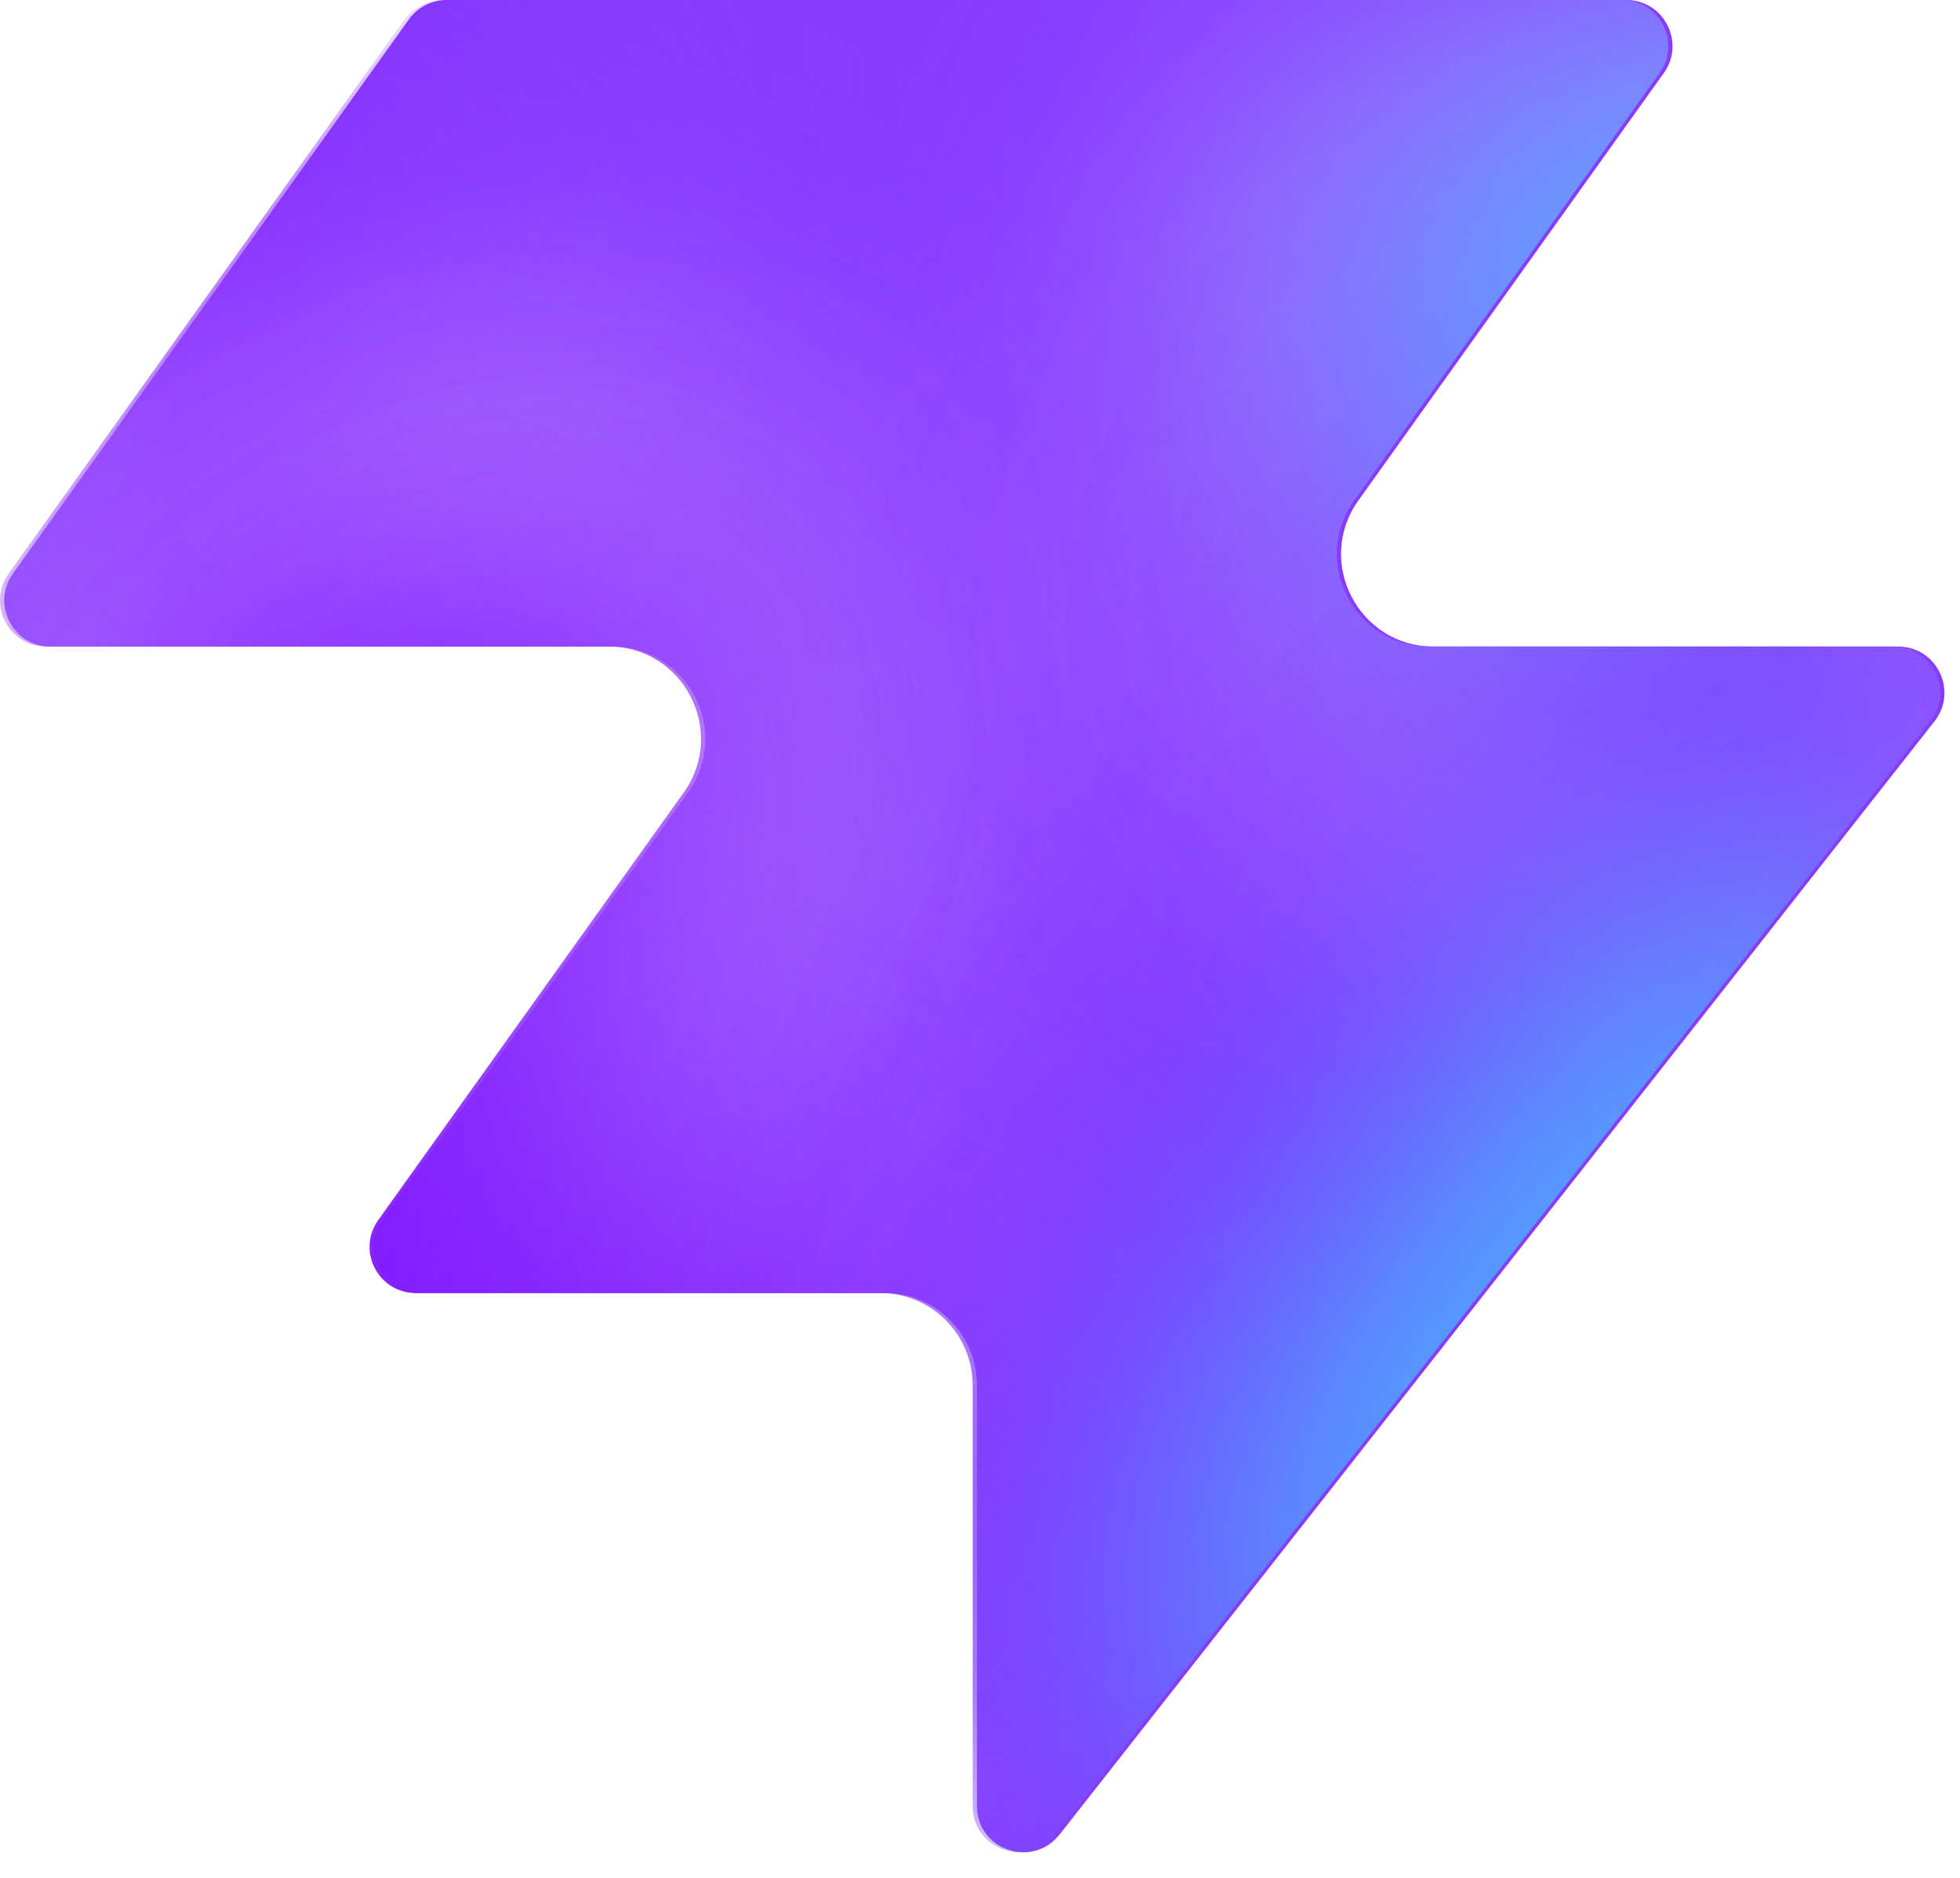
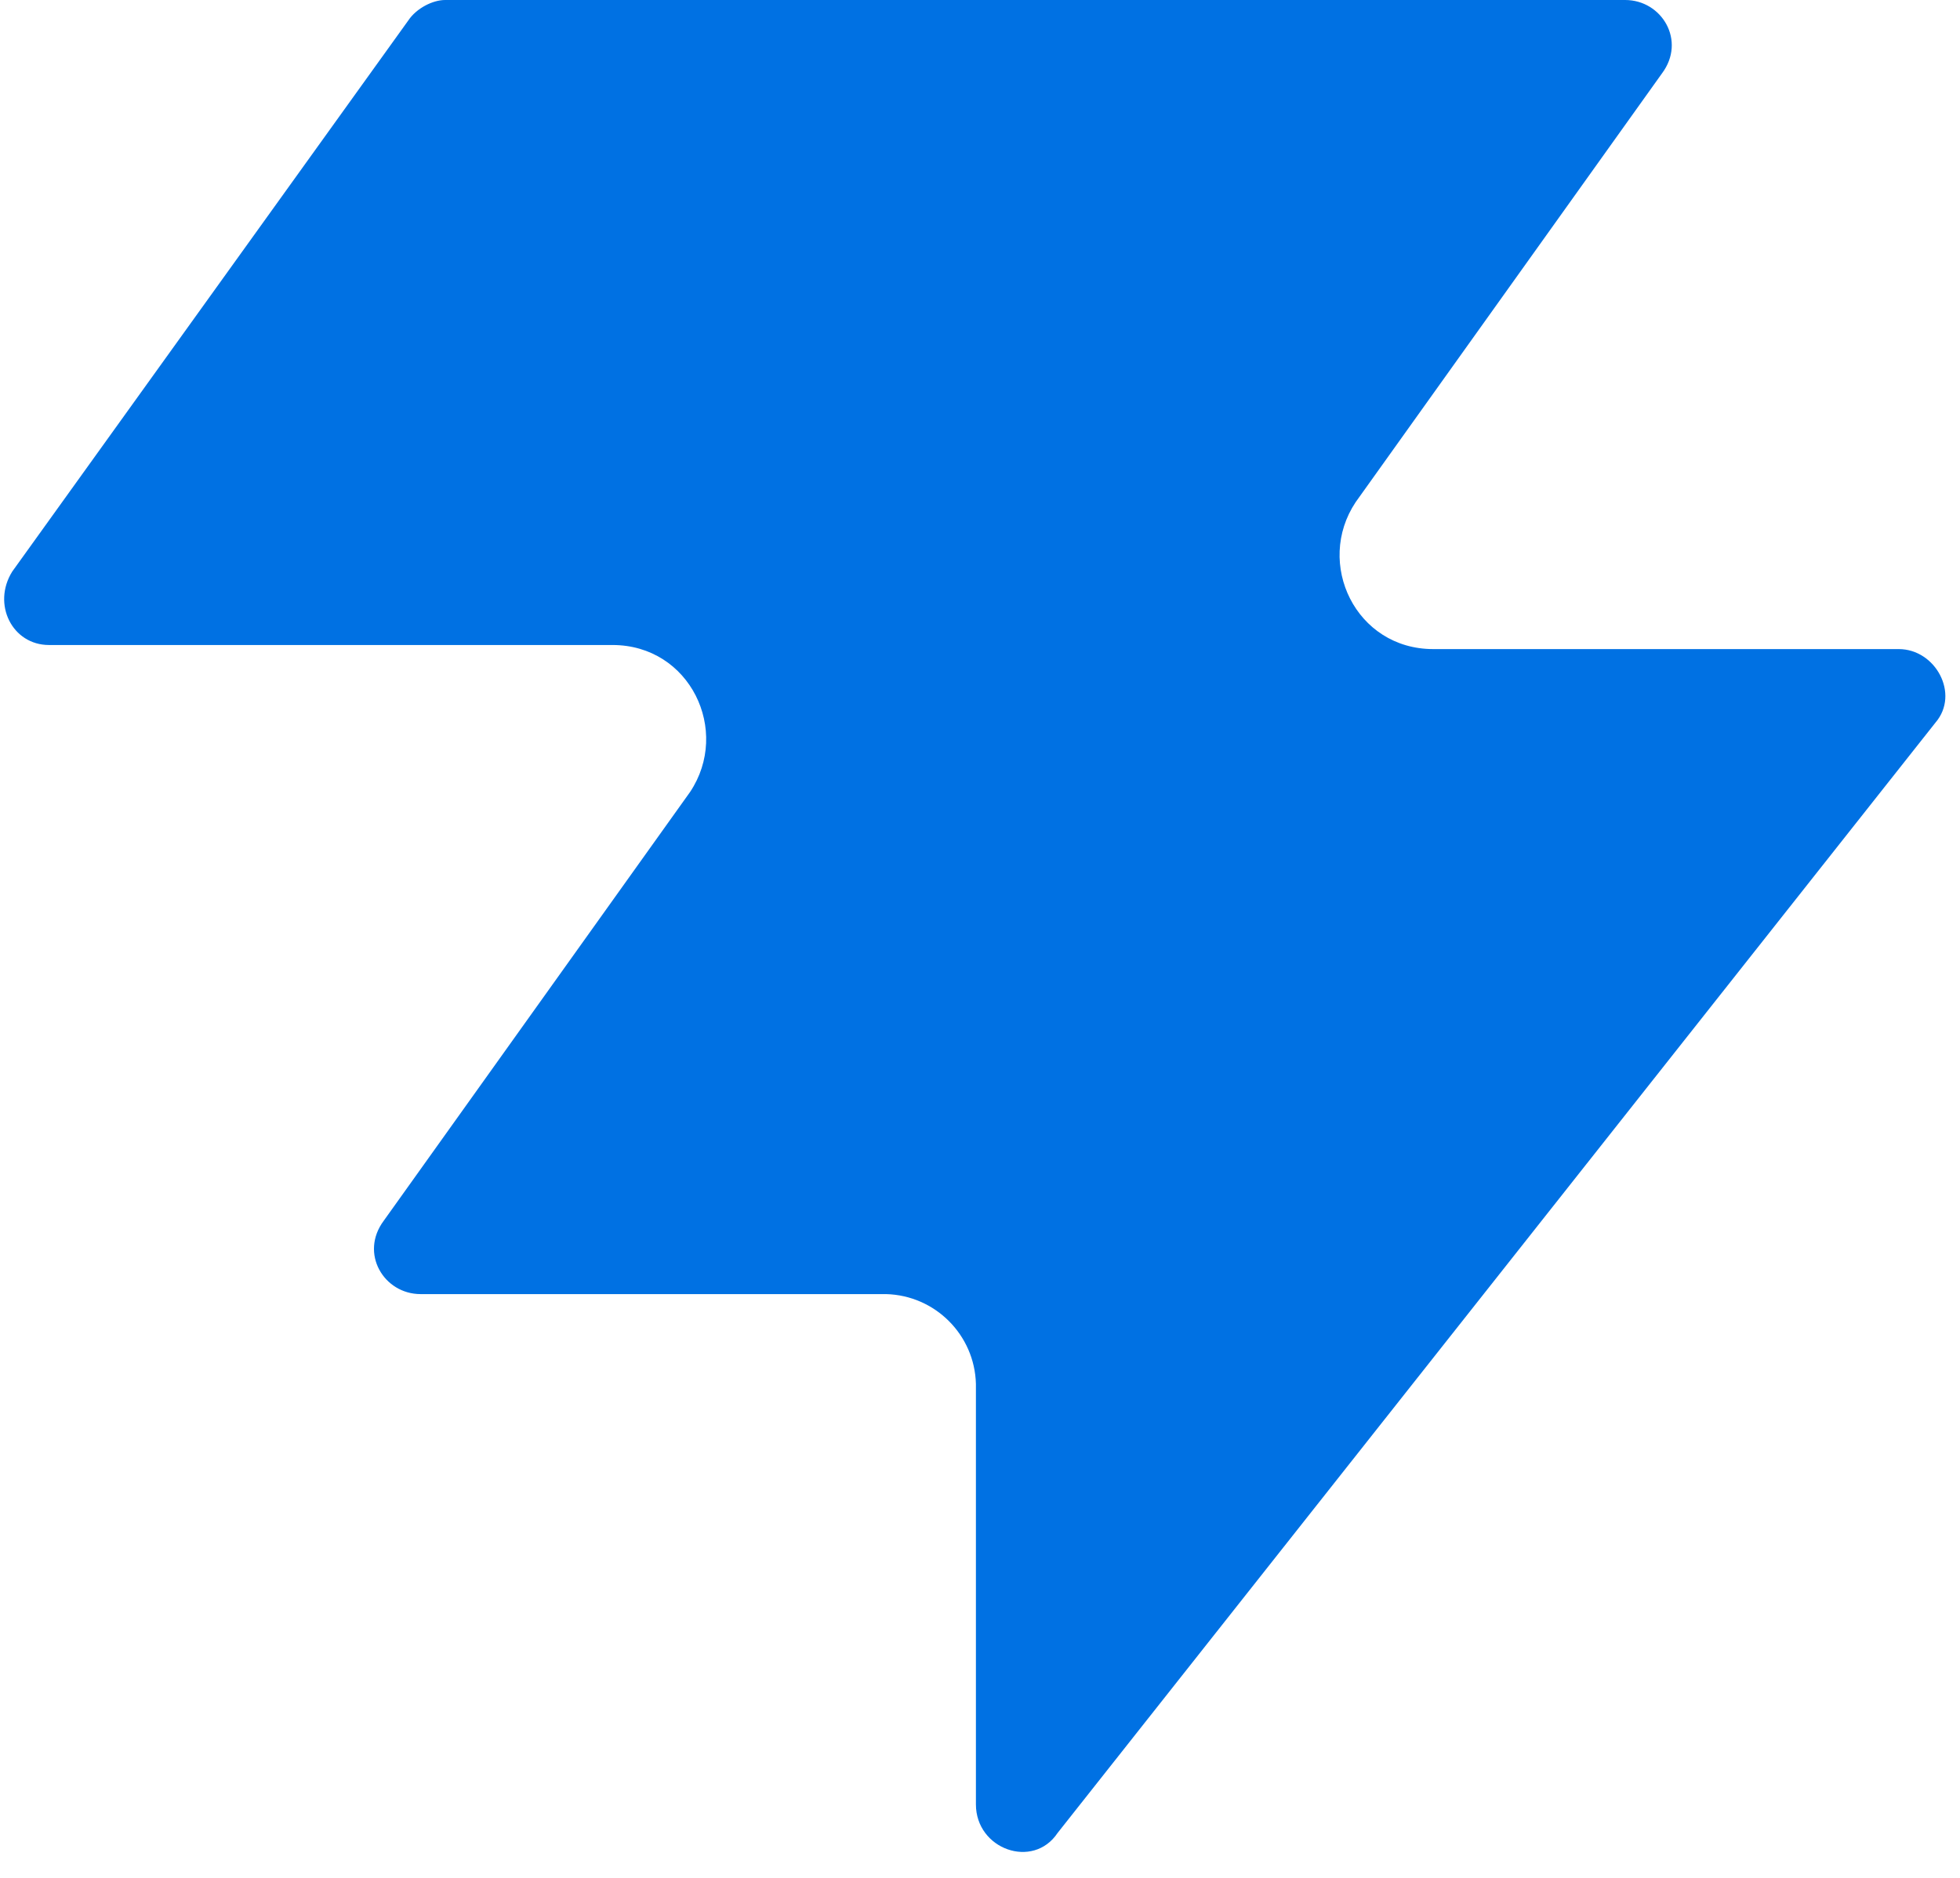
- <svg xmlns="http://www.w3.org/2000/svg" width="48" height="46" fill="none" viewBox="0 0 48 46">
-   <path fill="#863bff" d="M25.946 44.938c-.664.845-2.021.375-2.021-.698V33.937a2.26 2.26 0 0 0-2.262-2.262H10.287c-.92 0-1.456-1.04-.92-1.788l7.48-10.471c1.07-1.497 0-3.578-1.842-3.578H1.237c-.92 0-1.456-1.04-.92-1.788L10.013.474c.214-.297.556-.474.92-.474h28.894c.92 0 1.456 1.04.92 1.788l-7.48 10.471c-1.07 1.498 0 3.579 1.842 3.579h11.377c.943 0 1.473 1.088.89 1.83L25.947 44.94z" style="fill:#863bff;fill:color(display-p3 .525 .23 1);fill-opacity:1" />
-   <mask id="a" width="48" height="46" x="0" y="0" maskUnits="userSpaceOnUse" style="mask-type:alpha">
-     <path fill="#000" d="M25.842 44.938c-.664.844-2.021.375-2.021-.698V33.937a2.26 2.26 0 0 0-2.262-2.262H10.183c-.92 0-1.456-1.04-.92-1.788l7.48-10.471c1.07-1.498 0-3.579-1.842-3.579H1.133c-.92 0-1.456-1.04-.92-1.787L9.91.473c.214-.297.556-.474.92-.474h28.894c.92 0 1.456 1.04.92 1.788l-7.48 10.471c-1.07 1.498 0 3.578 1.842 3.578h11.377c.943 0 1.473 1.088.89 1.832L25.843 44.94z" style="fill:#000;fill-opacity:1" />
-   </mask>
-   <g mask="url(#a)">
-     <g filter="url(#b)">
-       <ellipse cx="5.508" cy="14.704" fill="#ede6ff" rx="5.508" ry="14.704" style="fill:#ede6ff;fill:color(display-p3 .927 .903 1);fill-opacity:1" transform="matrix(.00324 1 1 -.00324 -4.47 31.516)" />
-     </g>
-     <g filter="url(#c)">
-       <ellipse cx="10.399" cy="29.851" fill="#ede6ff" rx="10.399" ry="29.851" style="fill:#ede6ff;fill:color(display-p3 .927 .903 1);fill-opacity:1" transform="matrix(.00324 1 1 -.00324 -39.328 7.883)" />
-     </g>
-     <g filter="url(#d)">
-       <ellipse cx="5.508" cy="30.487" fill="#7e14ff" rx="5.508" ry="30.487" style="fill:#7e14ff;fill:color(display-p3 .492 .077 1);fill-opacity:1" transform="rotate(89.814 -25.913 -14.639)scale(1 -1)" />
-     </g>
-     <g filter="url(#e)">
-       <ellipse cx="5.508" cy="30.599" fill="#7e14ff" rx="5.508" ry="30.599" style="fill:#7e14ff;fill:color(display-p3 .492 .077 1);fill-opacity:1" transform="rotate(89.814 -32.644 -3.334)scale(1 -1)" />
-     </g>
-     <g filter="url(#f)">
-       <ellipse cx="5.508" cy="30.599" fill="#7e14ff" rx="5.508" ry="30.599" style="fill:#7e14ff;fill:color(display-p3 .492 .077 1);fill-opacity:1" transform="matrix(.00324 1 1 -.00324 -34.34 30.47)" />
-     </g>
-     <g filter="url(#g)">
-       <ellipse cx="14.072" cy="22.078" fill="#ede6ff" rx="14.072" ry="22.078" style="fill:#ede6ff;fill:color(display-p3 .927 .903 1);fill-opacity:1" transform="rotate(93.35 24.506 48.493)scale(-1 1)" />
-     </g>
-     <g filter="url(#h)">
-       <ellipse cx="3.47" cy="21.501" fill="#7e14ff" rx="3.47" ry="21.501" style="fill:#7e14ff;fill:color(display-p3 .492 .077 1);fill-opacity:1" transform="rotate(89.009 28.708 47.59)scale(-1 1)" />
-     </g>
-     <g filter="url(#i)">
-       <ellipse cx="3.47" cy="21.501" fill="#7e14ff" rx="3.47" ry="21.501" style="fill:#7e14ff;fill:color(display-p3 .492 .077 1);fill-opacity:1" transform="rotate(89.009 28.708 47.59)scale(-1 1)" />
-     </g>
-     <g filter="url(#j)">
-       <ellipse cx=".387" cy="8.972" fill="#7e14ff" rx="4.407" ry="29.108" style="fill:#7e14ff;fill:color(display-p3 .492 .077 1);fill-opacity:1" transform="rotate(39.51 .387 8.972)" />
-     </g>
-     <g filter="url(#k)">
-       <ellipse cx="47.523" cy="-6.092" fill="#7e14ff" rx="4.407" ry="29.108" style="fill:#7e14ff;fill:color(display-p3 .492 .077 1);fill-opacity:1" transform="rotate(37.892 47.523 -6.092)" />
-     </g>
-     <g filter="url(#l)">
-       <ellipse cx="41.412" cy="6.333" fill="#47bfff" rx="5.971" ry="9.665" style="fill:#47bfff;fill:color(display-p3 .28 .748 1);fill-opacity:1" transform="rotate(37.892 41.412 6.333)" />
-     </g>
-     <g filter="url(#m)">
-       <ellipse cx="-1.879" cy="38.332" fill="#7e14ff" rx="4.407" ry="29.108" style="fill:#7e14ff;fill:color(display-p3 .492 .077 1);fill-opacity:1" transform="rotate(37.892 -1.88 38.332)" />
-     </g>
-     <g filter="url(#n)">
-       <ellipse cx="-1.879" cy="38.332" fill="#7e14ff" rx="4.407" ry="29.108" style="fill:#7e14ff;fill:color(display-p3 .492 .077 1);fill-opacity:1" transform="rotate(37.892 -1.88 38.332)" />
-     </g>
-     <g filter="url(#o)">
-       <ellipse cx="35.651" cy="29.907" fill="#7e14ff" rx="4.407" ry="29.108" style="fill:#7e14ff;fill:color(display-p3 .492 .077 1);fill-opacity:1" transform="rotate(37.892 35.651 29.907)" />
-     </g>
-     <g filter="url(#p)">
-       <ellipse cx="38.418" cy="32.4" fill="#47bfff" rx="5.971" ry="15.297" style="fill:#47bfff;fill:color(display-p3 .28 .748 1);fill-opacity:1" transform="rotate(37.892 38.418 32.4)" />
-     </g>
-   </g>
-   <defs>
-     <filter id="b" width="60.045" height="41.654" x="-19.77" y="16.149" color-interpolation-filters="sRGB" filterUnits="userSpaceOnUse">
-       <feFlood flood-opacity="0" result="BackgroundImageFix" />
-       <feBlend in="SourceGraphic" in2="BackgroundImageFix" result="shape" />
-       <feGaussianBlur result="effect1_foregroundBlur_2002_17158" stdDeviation="7.659" />
-     </filter>
-     <filter id="c" width="90.34" height="51.437" x="-54.613" y="-7.533" color-interpolation-filters="sRGB" filterUnits="userSpaceOnUse">
-       <feFlood flood-opacity="0" result="BackgroundImageFix" />
-       <feBlend in="SourceGraphic" in2="BackgroundImageFix" result="shape" />
-       <feGaussianBlur result="effect1_foregroundBlur_2002_17158" stdDeviation="7.659" />
-     </filter>
-     <filter id="d" width="79.355" height="29.4" x="-49.64" y="2.03" color-interpolation-filters="sRGB" filterUnits="userSpaceOnUse">
-       <feFlood flood-opacity="0" result="BackgroundImageFix" />
-       <feBlend in="SourceGraphic" in2="BackgroundImageFix" result="shape" />
-       <feGaussianBlur result="effect1_foregroundBlur_2002_17158" stdDeviation="4.596" />
-     </filter>
-     <filter id="e" width="79.579" height="29.4" x="-45.045" y="20.029" color-interpolation-filters="sRGB" filterUnits="userSpaceOnUse">
-       <feFlood flood-opacity="0" result="BackgroundImageFix" />
-       <feBlend in="SourceGraphic" in2="BackgroundImageFix" result="shape" />
-       <feGaussianBlur result="effect1_foregroundBlur_2002_17158" stdDeviation="4.596" />
-     </filter>
-     <filter id="f" width="79.579" height="29.4" x="-43.513" y="21.178" color-interpolation-filters="sRGB" filterUnits="userSpaceOnUse">
-       <feFlood flood-opacity="0" result="BackgroundImageFix" />
-       <feBlend in="SourceGraphic" in2="BackgroundImageFix" result="shape" />
-       <feGaussianBlur result="effect1_foregroundBlur_2002_17158" stdDeviation="4.596" />
-     </filter>
-     <filter id="g" width="74.749" height="58.852" x="15.756" y="-17.901" color-interpolation-filters="sRGB" filterUnits="userSpaceOnUse">
-       <feFlood flood-opacity="0" result="BackgroundImageFix" />
-       <feBlend in="SourceGraphic" in2="BackgroundImageFix" result="shape" />
-       <feGaussianBlur result="effect1_foregroundBlur_2002_17158" stdDeviation="7.659" />
-     </filter>
-     <filter id="h" width="61.377" height="25.362" x="23.548" y="2.284" color-interpolation-filters="sRGB" filterUnits="userSpaceOnUse">
-       <feFlood flood-opacity="0" result="BackgroundImageFix" />
-       <feBlend in="SourceGraphic" in2="BackgroundImageFix" result="shape" />
-       <feGaussianBlur result="effect1_foregroundBlur_2002_17158" stdDeviation="4.596" />
-     </filter>
-     <filter id="i" width="61.377" height="25.362" x="23.548" y="2.284" color-interpolation-filters="sRGB" filterUnits="userSpaceOnUse">
-       <feFlood flood-opacity="0" result="BackgroundImageFix" />
-       <feBlend in="SourceGraphic" in2="BackgroundImageFix" result="shape" />
-       <feGaussianBlur result="effect1_foregroundBlur_2002_17158" stdDeviation="4.596" />
-     </filter>
-     <filter id="j" width="56.045" height="63.649" x="-27.636" y="-22.853" color-interpolation-filters="sRGB" filterUnits="userSpaceOnUse">
-       <feFlood flood-opacity="0" result="BackgroundImageFix" />
-       <feBlend in="SourceGraphic" in2="BackgroundImageFix" result="shape" />
-       <feGaussianBlur result="effect1_foregroundBlur_2002_17158" stdDeviation="4.596" />
-     </filter>
-     <filter id="k" width="54.814" height="64.646" x="20.116" y="-38.415" color-interpolation-filters="sRGB" filterUnits="userSpaceOnUse">
-       <feFlood flood-opacity="0" result="BackgroundImageFix" />
-       <feBlend in="SourceGraphic" in2="BackgroundImageFix" result="shape" />
-       <feGaussianBlur result="effect1_foregroundBlur_2002_17158" stdDeviation="4.596" />
-     </filter>
-     <filter id="l" width="33.541" height="35.313" x="24.641" y="-11.323" color-interpolation-filters="sRGB" filterUnits="userSpaceOnUse">
-       <feFlood flood-opacity="0" result="BackgroundImageFix" />
-       <feBlend in="SourceGraphic" in2="BackgroundImageFix" result="shape" />
-       <feGaussianBlur result="effect1_foregroundBlur_2002_17158" stdDeviation="4.596" />
-     </filter>
-     <filter id="m" width="54.814" height="64.646" x="-29.286" y="6.009" color-interpolation-filters="sRGB" filterUnits="userSpaceOnUse">
-       <feFlood flood-opacity="0" result="BackgroundImageFix" />
-       <feBlend in="SourceGraphic" in2="BackgroundImageFix" result="shape" />
-       <feGaussianBlur result="effect1_foregroundBlur_2002_17158" stdDeviation="4.596" />
-     </filter>
-     <filter id="n" width="54.814" height="64.646" x="-29.286" y="6.009" color-interpolation-filters="sRGB" filterUnits="userSpaceOnUse">
-       <feFlood flood-opacity="0" result="BackgroundImageFix" />
-       <feBlend in="SourceGraphic" in2="BackgroundImageFix" result="shape" />
-       <feGaussianBlur result="effect1_foregroundBlur_2002_17158" stdDeviation="4.596" />
-     </filter>
-     <filter id="o" width="54.814" height="64.646" x="8.244" y="-2.416" color-interpolation-filters="sRGB" filterUnits="userSpaceOnUse">
-       <feFlood flood-opacity="0" result="BackgroundImageFix" />
-       <feBlend in="SourceGraphic" in2="BackgroundImageFix" result="shape" />
-       <feGaussianBlur result="effect1_foregroundBlur_2002_17158" stdDeviation="4.596" />
-     </filter>
-     <filter id="p" width="39.409" height="43.623" x="18.713" y="10.588" color-interpolation-filters="sRGB" filterUnits="userSpaceOnUse">
-       <feFlood flood-opacity="0" result="BackgroundImageFix" />
-       <feBlend in="SourceGraphic" in2="BackgroundImageFix" result="shape" />
-       <feGaussianBlur result="effect1_foregroundBlur_2002_17158" stdDeviation="4.596" />
-     </filter>
-   </defs>
+ <svg xmlns="http://www.w3.org/2000/svg" viewBox="0 0 48 46">
+   <style>
+   path {
+     fill: #0071e3;
+   }
+   @media (prefers-color-scheme: dark) {
+     path {
+       fill: #0a84ff;
+     }
+   }
+   </style>
+   <path d="M25.9 44.9c-.6.9-2 .4-2-.7V33.9a2.26 2.26 0 0 0-2.2-2.2H10.3c-.9 0-1.5-1-.9-1.8l7.5-10.5c1-1.5 0-3.6-1.9-3.6H1.2c-.9 0-1.4-1-.9-1.8L10 .5c.2-.3.6-.5.9-.5h28.9c.9 0 1.5 1 .9 1.8l-7.5 10.5c-1 1.5 0 3.6 1.9 3.6h11.4c.9 0 1.5 1.1.9 1.8L25.9 44.9z" />
</svg>
